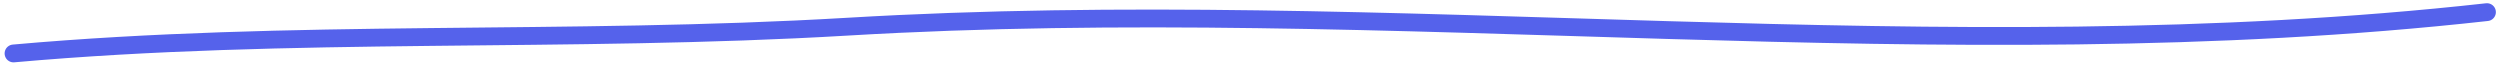
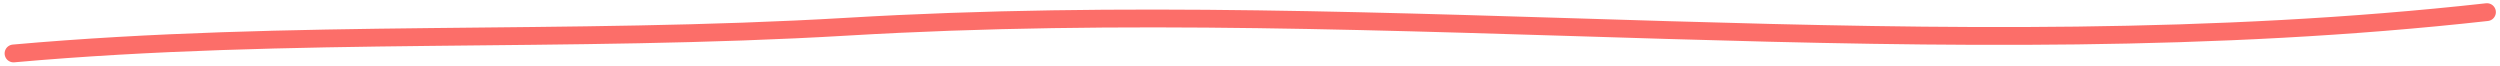
<svg xmlns="http://www.w3.org/2000/svg" height="11" viewBox="0 0 421 11" width="421">
-   <path d="m.277 43c46.808-4.169 93.439-1.719 140.425-4.507 92.238-5.473 183.918 7.801 276.103-2.45" fill="none" stroke="#5562eb" stroke-linecap="round" stroke-linejoin="round" stroke-width="3" transform="translate(2 -34)" />
+   <path d="m.277 43c46.808-4.169 93.439-1.719 140.425-4.507 92.238-5.473 183.918 7.801 276.103-2.45" fill="none" stroke="#fc6e69" stroke-linecap="round" stroke-linejoin="round" stroke-width="3" transform="translate(2 -34)" />
</svg>
